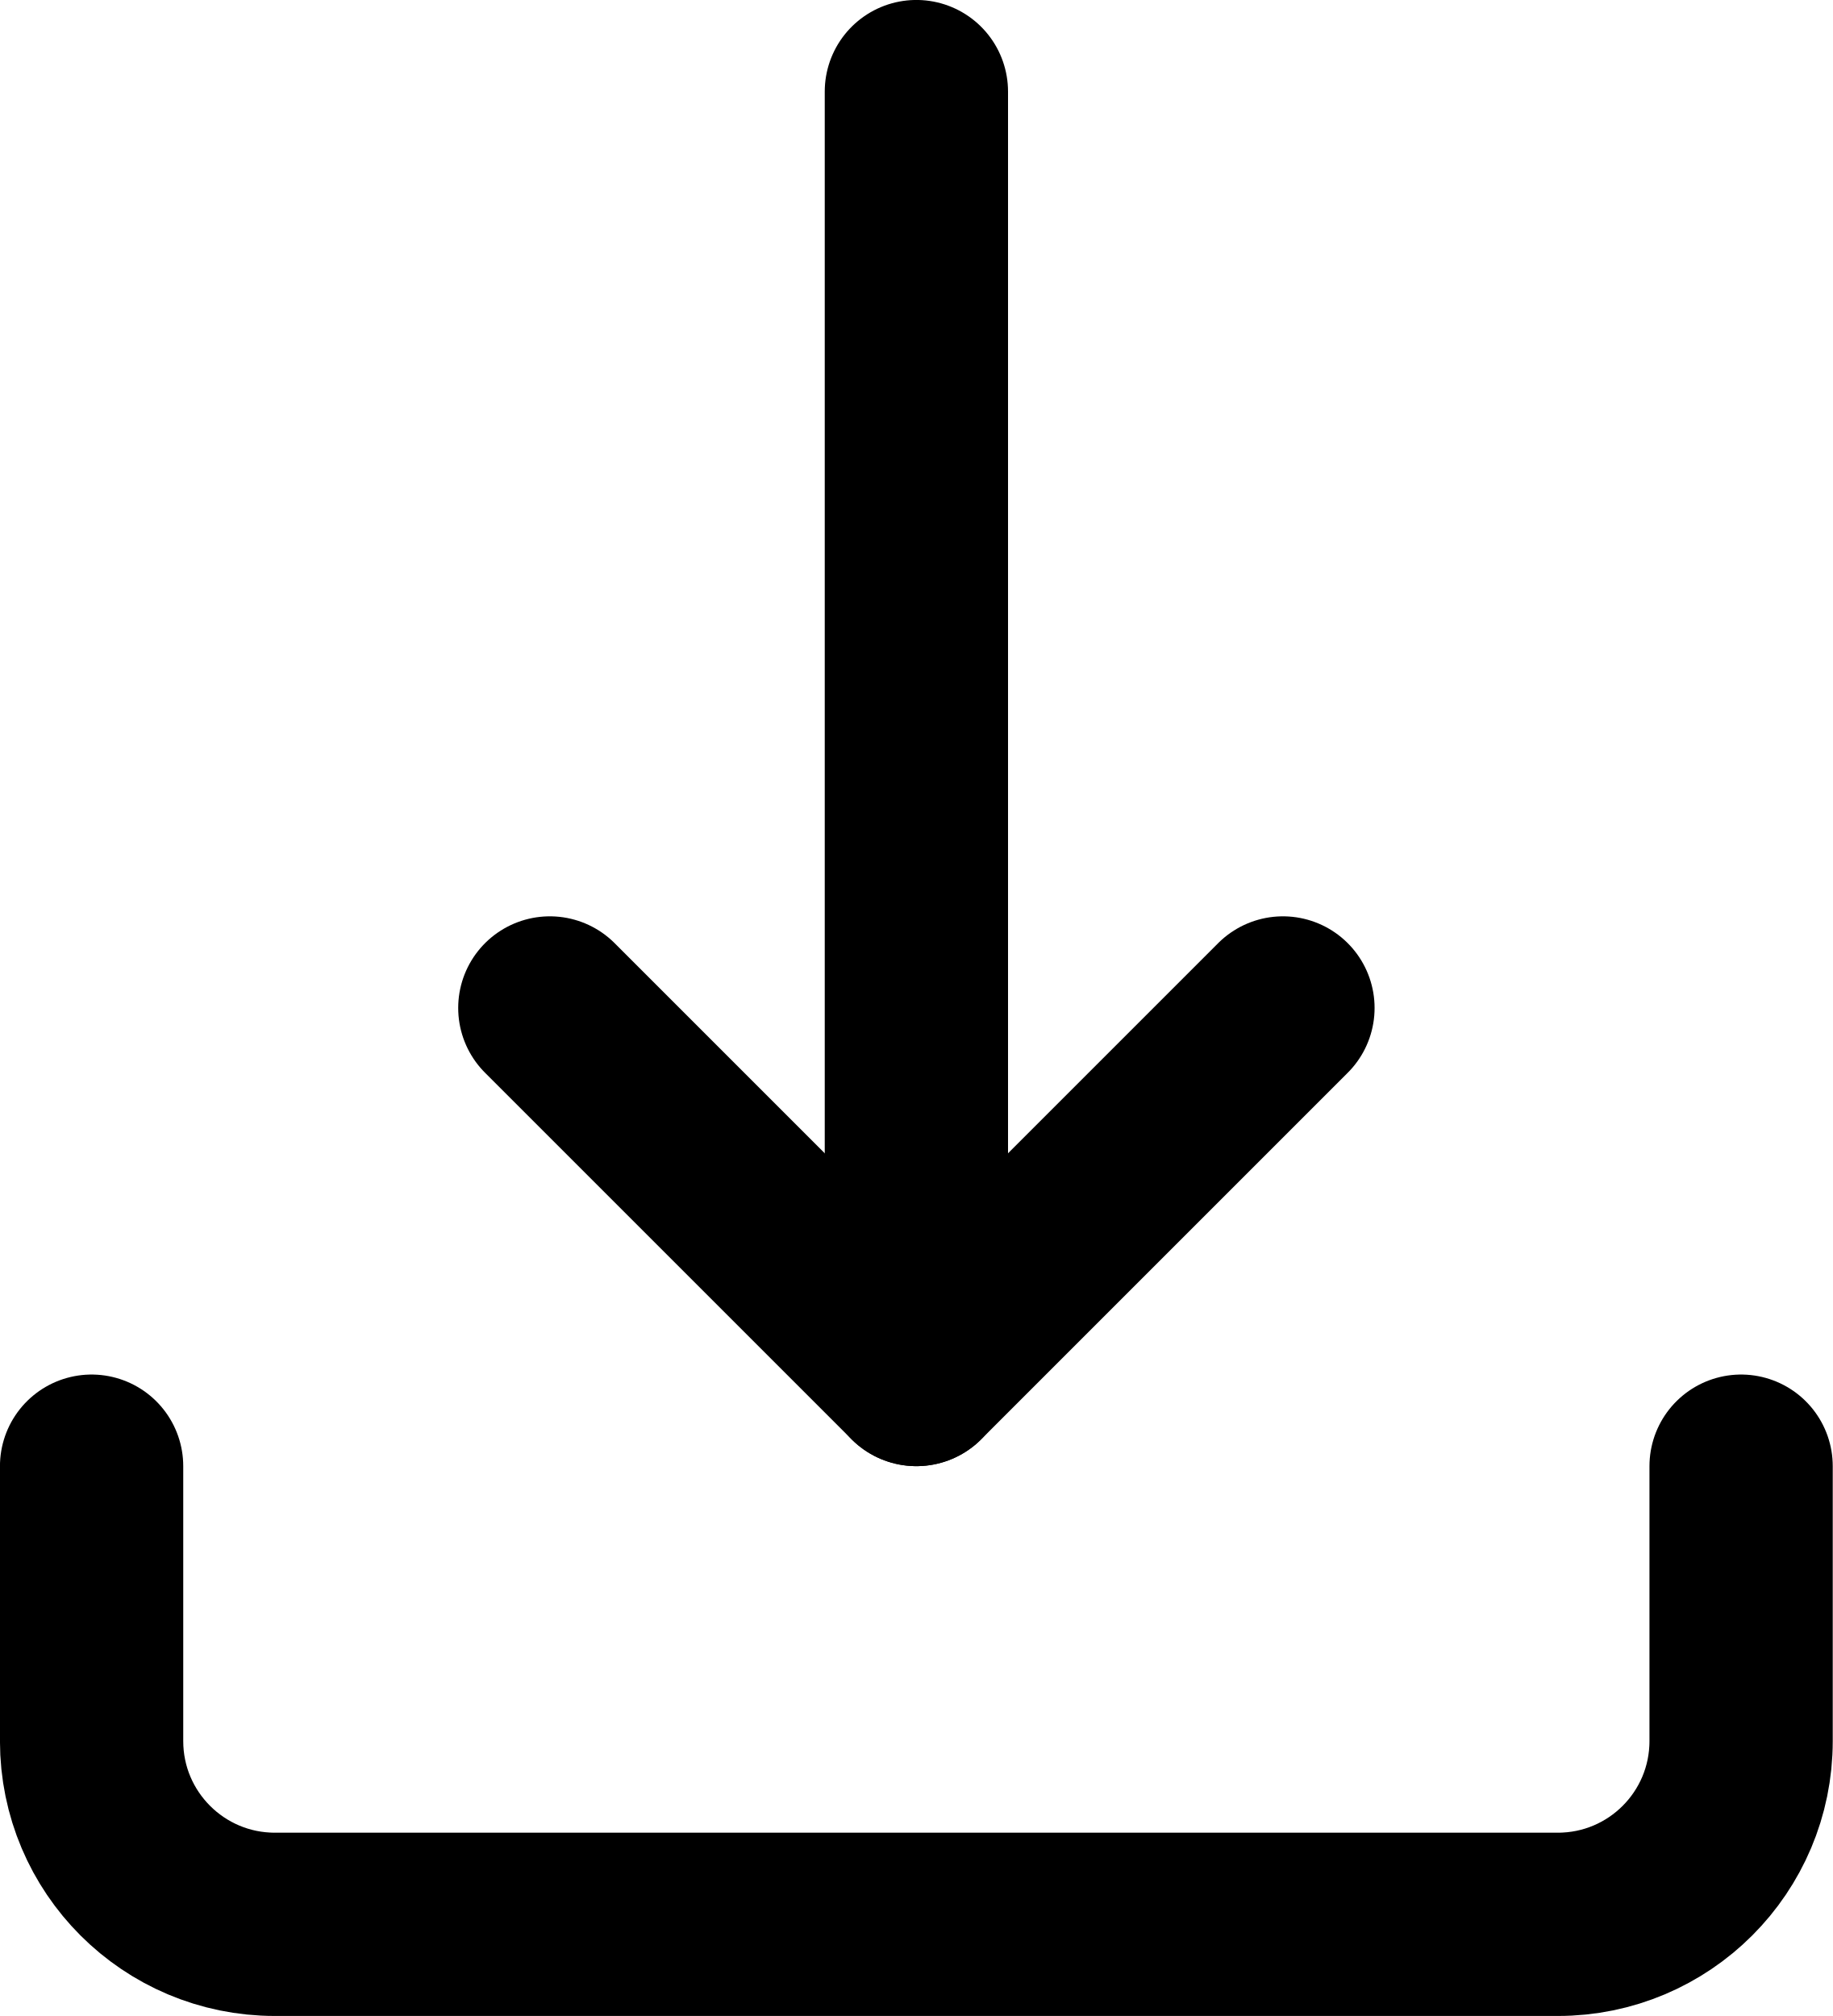
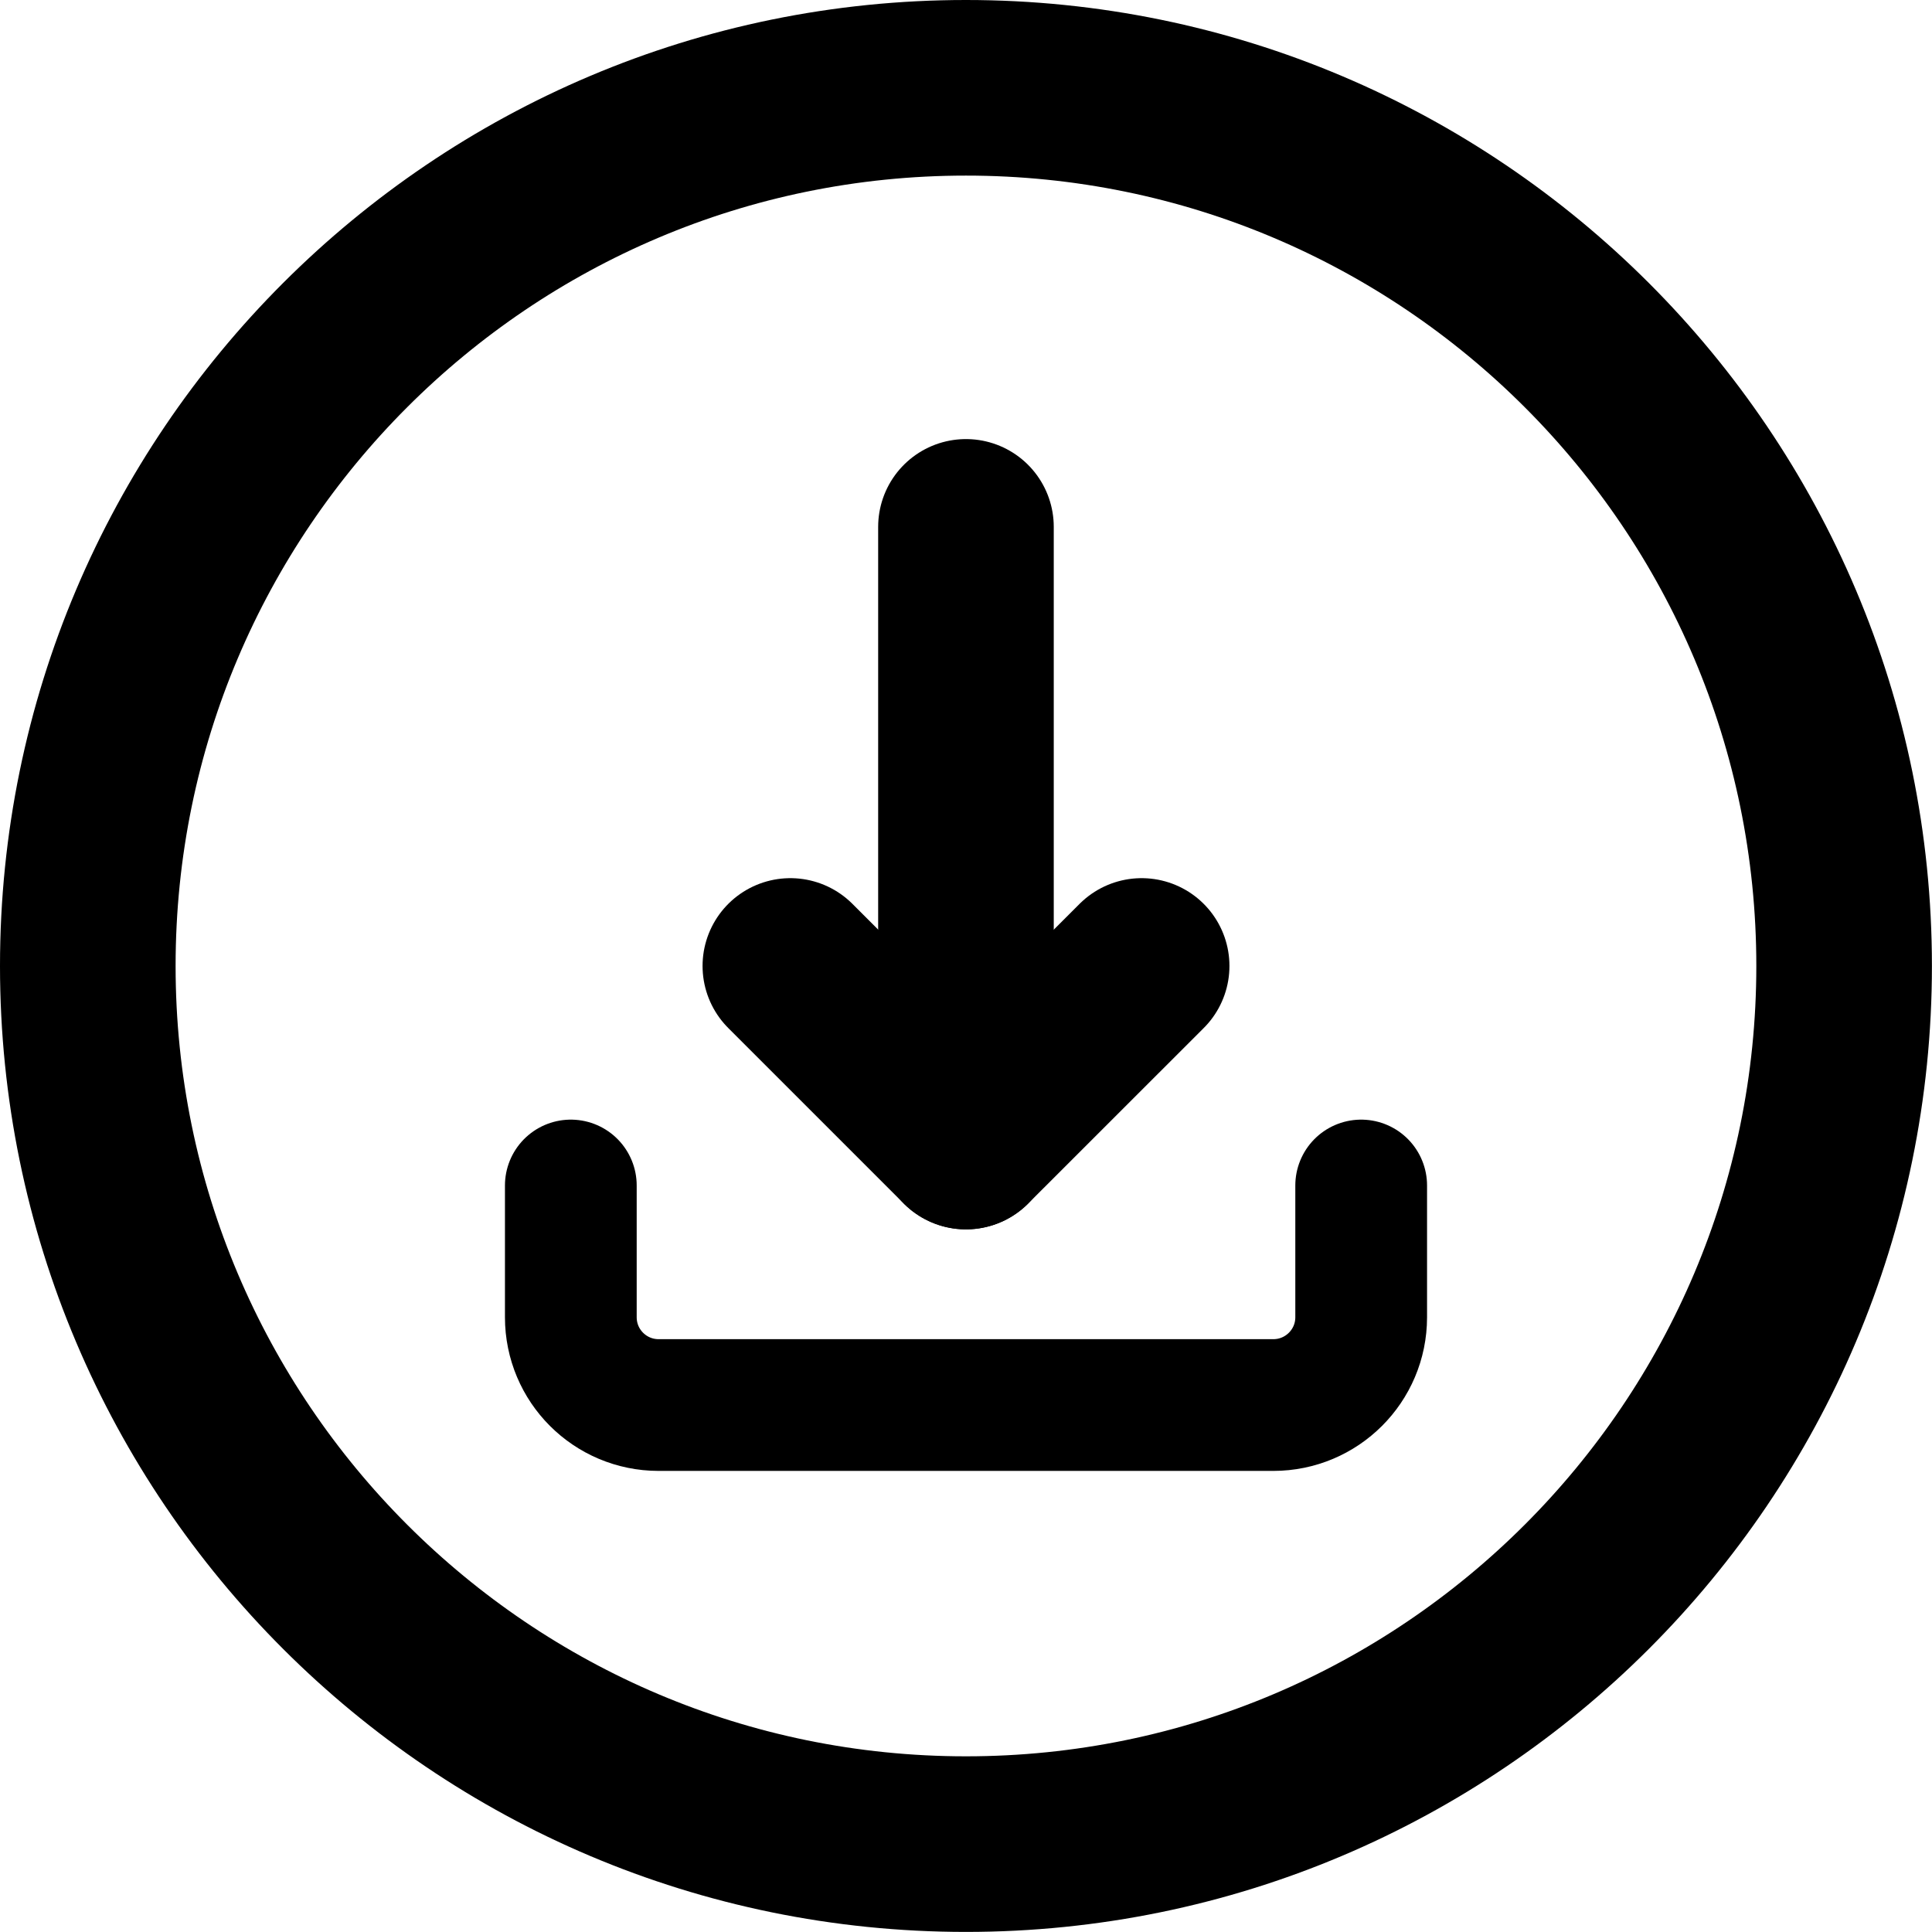
- <svg xmlns="http://www.w3.org/2000/svg" style="isolation:isolate" viewBox="520.731 709.791 24.07 26.477" width="24.07" height="26.477">
+ <svg xmlns="http://www.w3.org/2000/svg" style="isolation:isolate" viewBox="590.909 261.997 24.007 24.007" width="24.007" height="24.007">
  <g id="download">
-     <path d=" M 521.934 729.047 L 521.934 732.657 C 521.934 733.987 523.012 735.064 524.341 735.064 L 541.19 735.064 C 542.52 735.064 543.597 733.987 543.597 732.657 L 543.597 729.047" fill="none" vector-effect="non-scaling-stroke" stroke-width="2.407" stroke="rgb(0,0,0)" stroke-linejoin="round" stroke-linecap="round" stroke-miterlimit="4" />
-     <path d=" M 527.952 723.029 L 532.766 727.843 L 537.58 723.029" fill="none" vector-effect="non-scaling-stroke" stroke-width="2.407" stroke="rgb(0,0,0)" stroke-linejoin="round" stroke-linecap="round" stroke-miterlimit="4" />
-     <line x1="532.766" y1="710.994" x2="532.766" y2="727.843" vector-effect="non-scaling-stroke" stroke-width="2.407" stroke="rgb(0,0,0)" stroke-linejoin="round" stroke-linecap="round" stroke-miterlimit="4" />
+     <path d=" M 592 274 C 592 267.977 596.89 263.088 602.912 263.088 C 608.935 263.088 613.824 267.977 613.824 274 C 613.824 280.023 608.935 284.912 602.912 284.912 C 596.89 284.912 592 280.023 592 274 Z " fill="none" vector-effect="non-scaling-stroke" stroke-width="2.182" stroke="rgb(0,0,0)" stroke-linejoin="round" stroke-linecap="round" stroke-miterlimit="4" />
+     <path d=" M 598.002 276.728 L 598.002 278.365 C 598.002 278.968 598.49 279.456 599.093 279.456 L 606.731 279.456 C 607.334 279.456 607.823 278.968 607.823 278.365 L 607.823 276.728" fill="none" vector-effect="non-scaling-stroke" stroke-width="1.637" stroke="rgb(0,0,0)" stroke-linejoin="round" stroke-linecap="round" stroke-miterlimit="4" />
+     <path d=" M 600.73 274 L 602.912 276.182 L 605.095 274" fill="none" vector-effect="non-scaling-stroke" stroke-width="2.182" stroke="rgb(0,0,0)" stroke-linejoin="round" stroke-linecap="round" stroke-miterlimit="4" />
+     <line x1="602.912" y1="268.544" x2="602.912" y2="276.182" vector-effect="non-scaling-stroke" stroke-width="2.182" stroke="rgb(0,0,0)" stroke-linejoin="round" stroke-linecap="round" stroke-miterlimit="4" />
  </g>
</svg>
